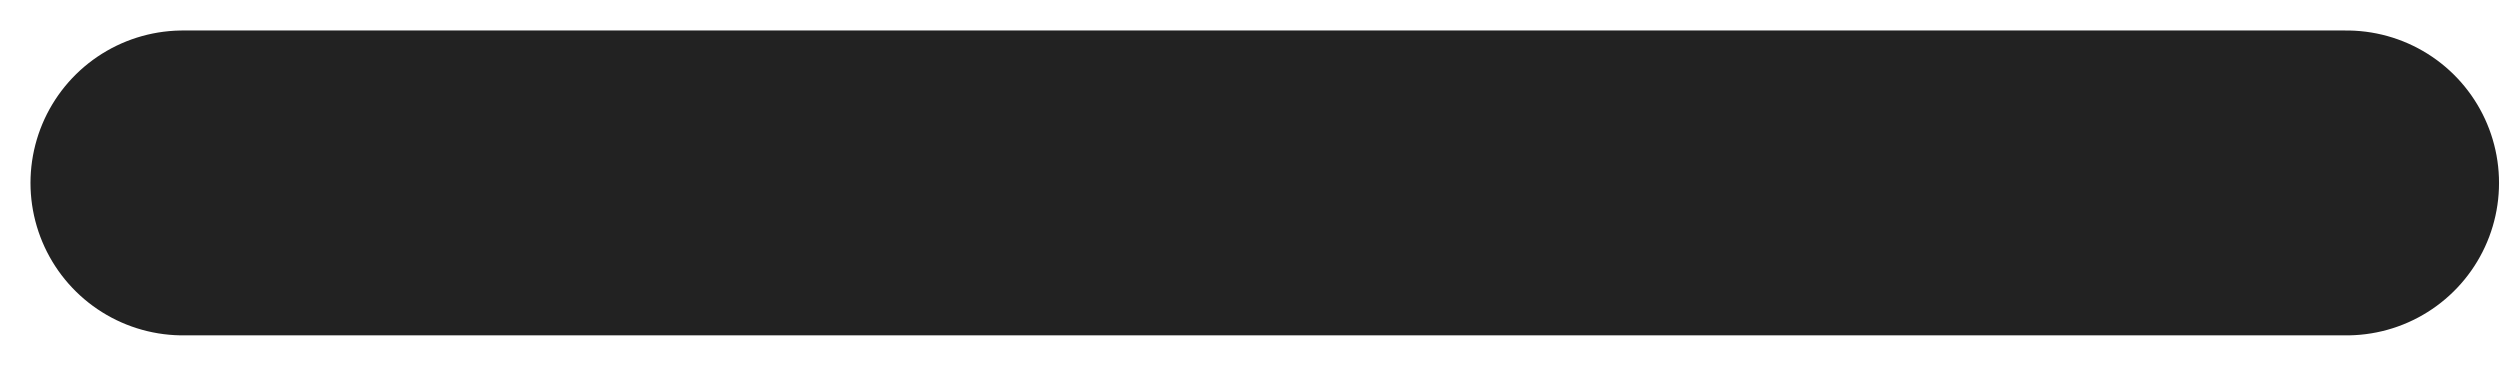
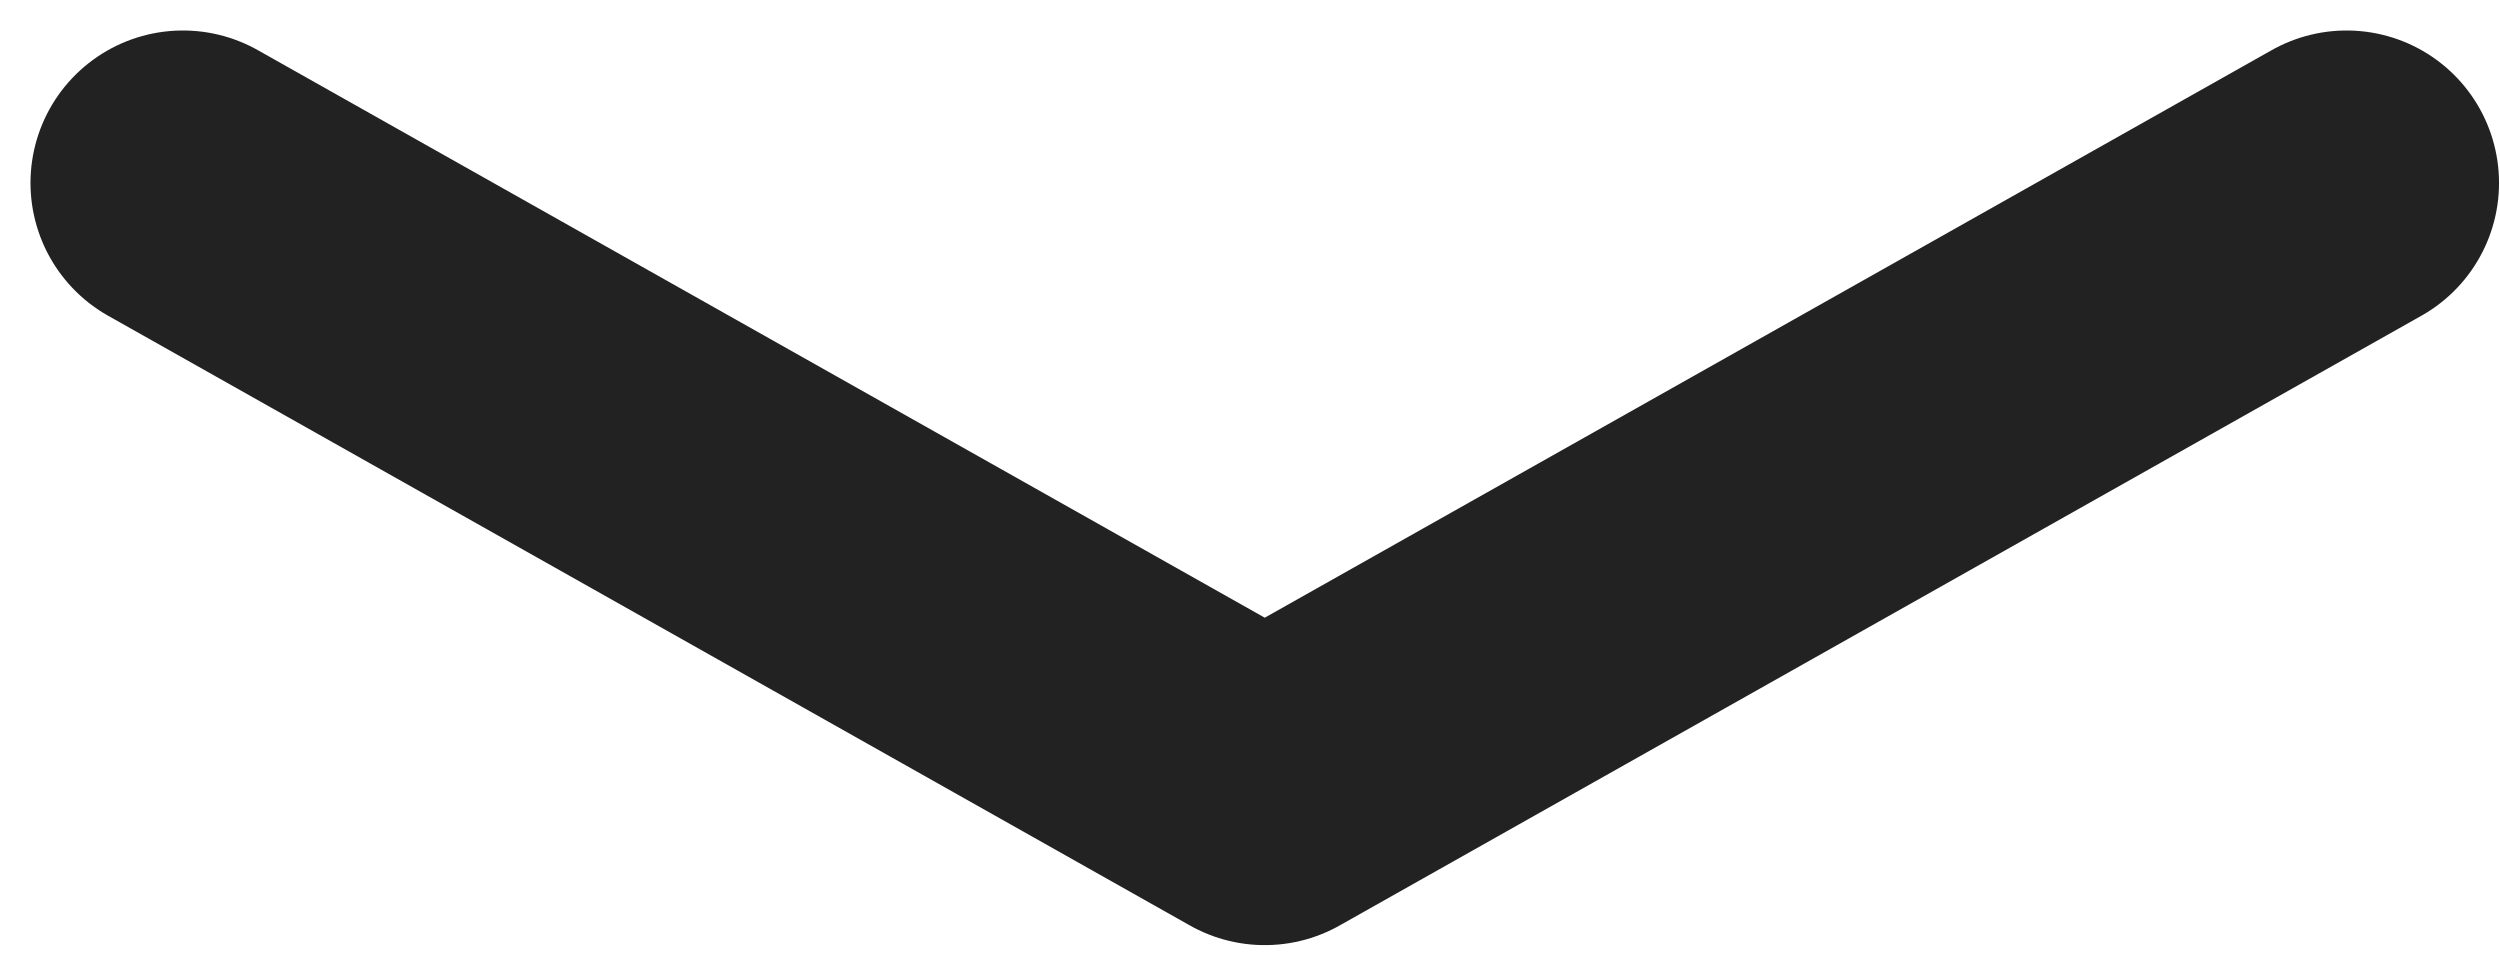
- <svg xmlns="http://www.w3.org/2000/svg" width="41" height="6" viewBox="0 0 41 6" fill="none">
-   <path d="M3 3H20.742H38.484" stroke="#222222" stroke-width="5" stroke-linecap="round" stroke-linejoin="round" />
+ <svg xmlns="http://www.w3.org/2000/svg" width="41" height="16" viewBox="0 0 41 16" fill="none">
+   <path d="M3 3L20.742 13L38.484 3" stroke="#222222" stroke-width="5" stroke-linecap="round" stroke-linejoin="round" />
</svg>
